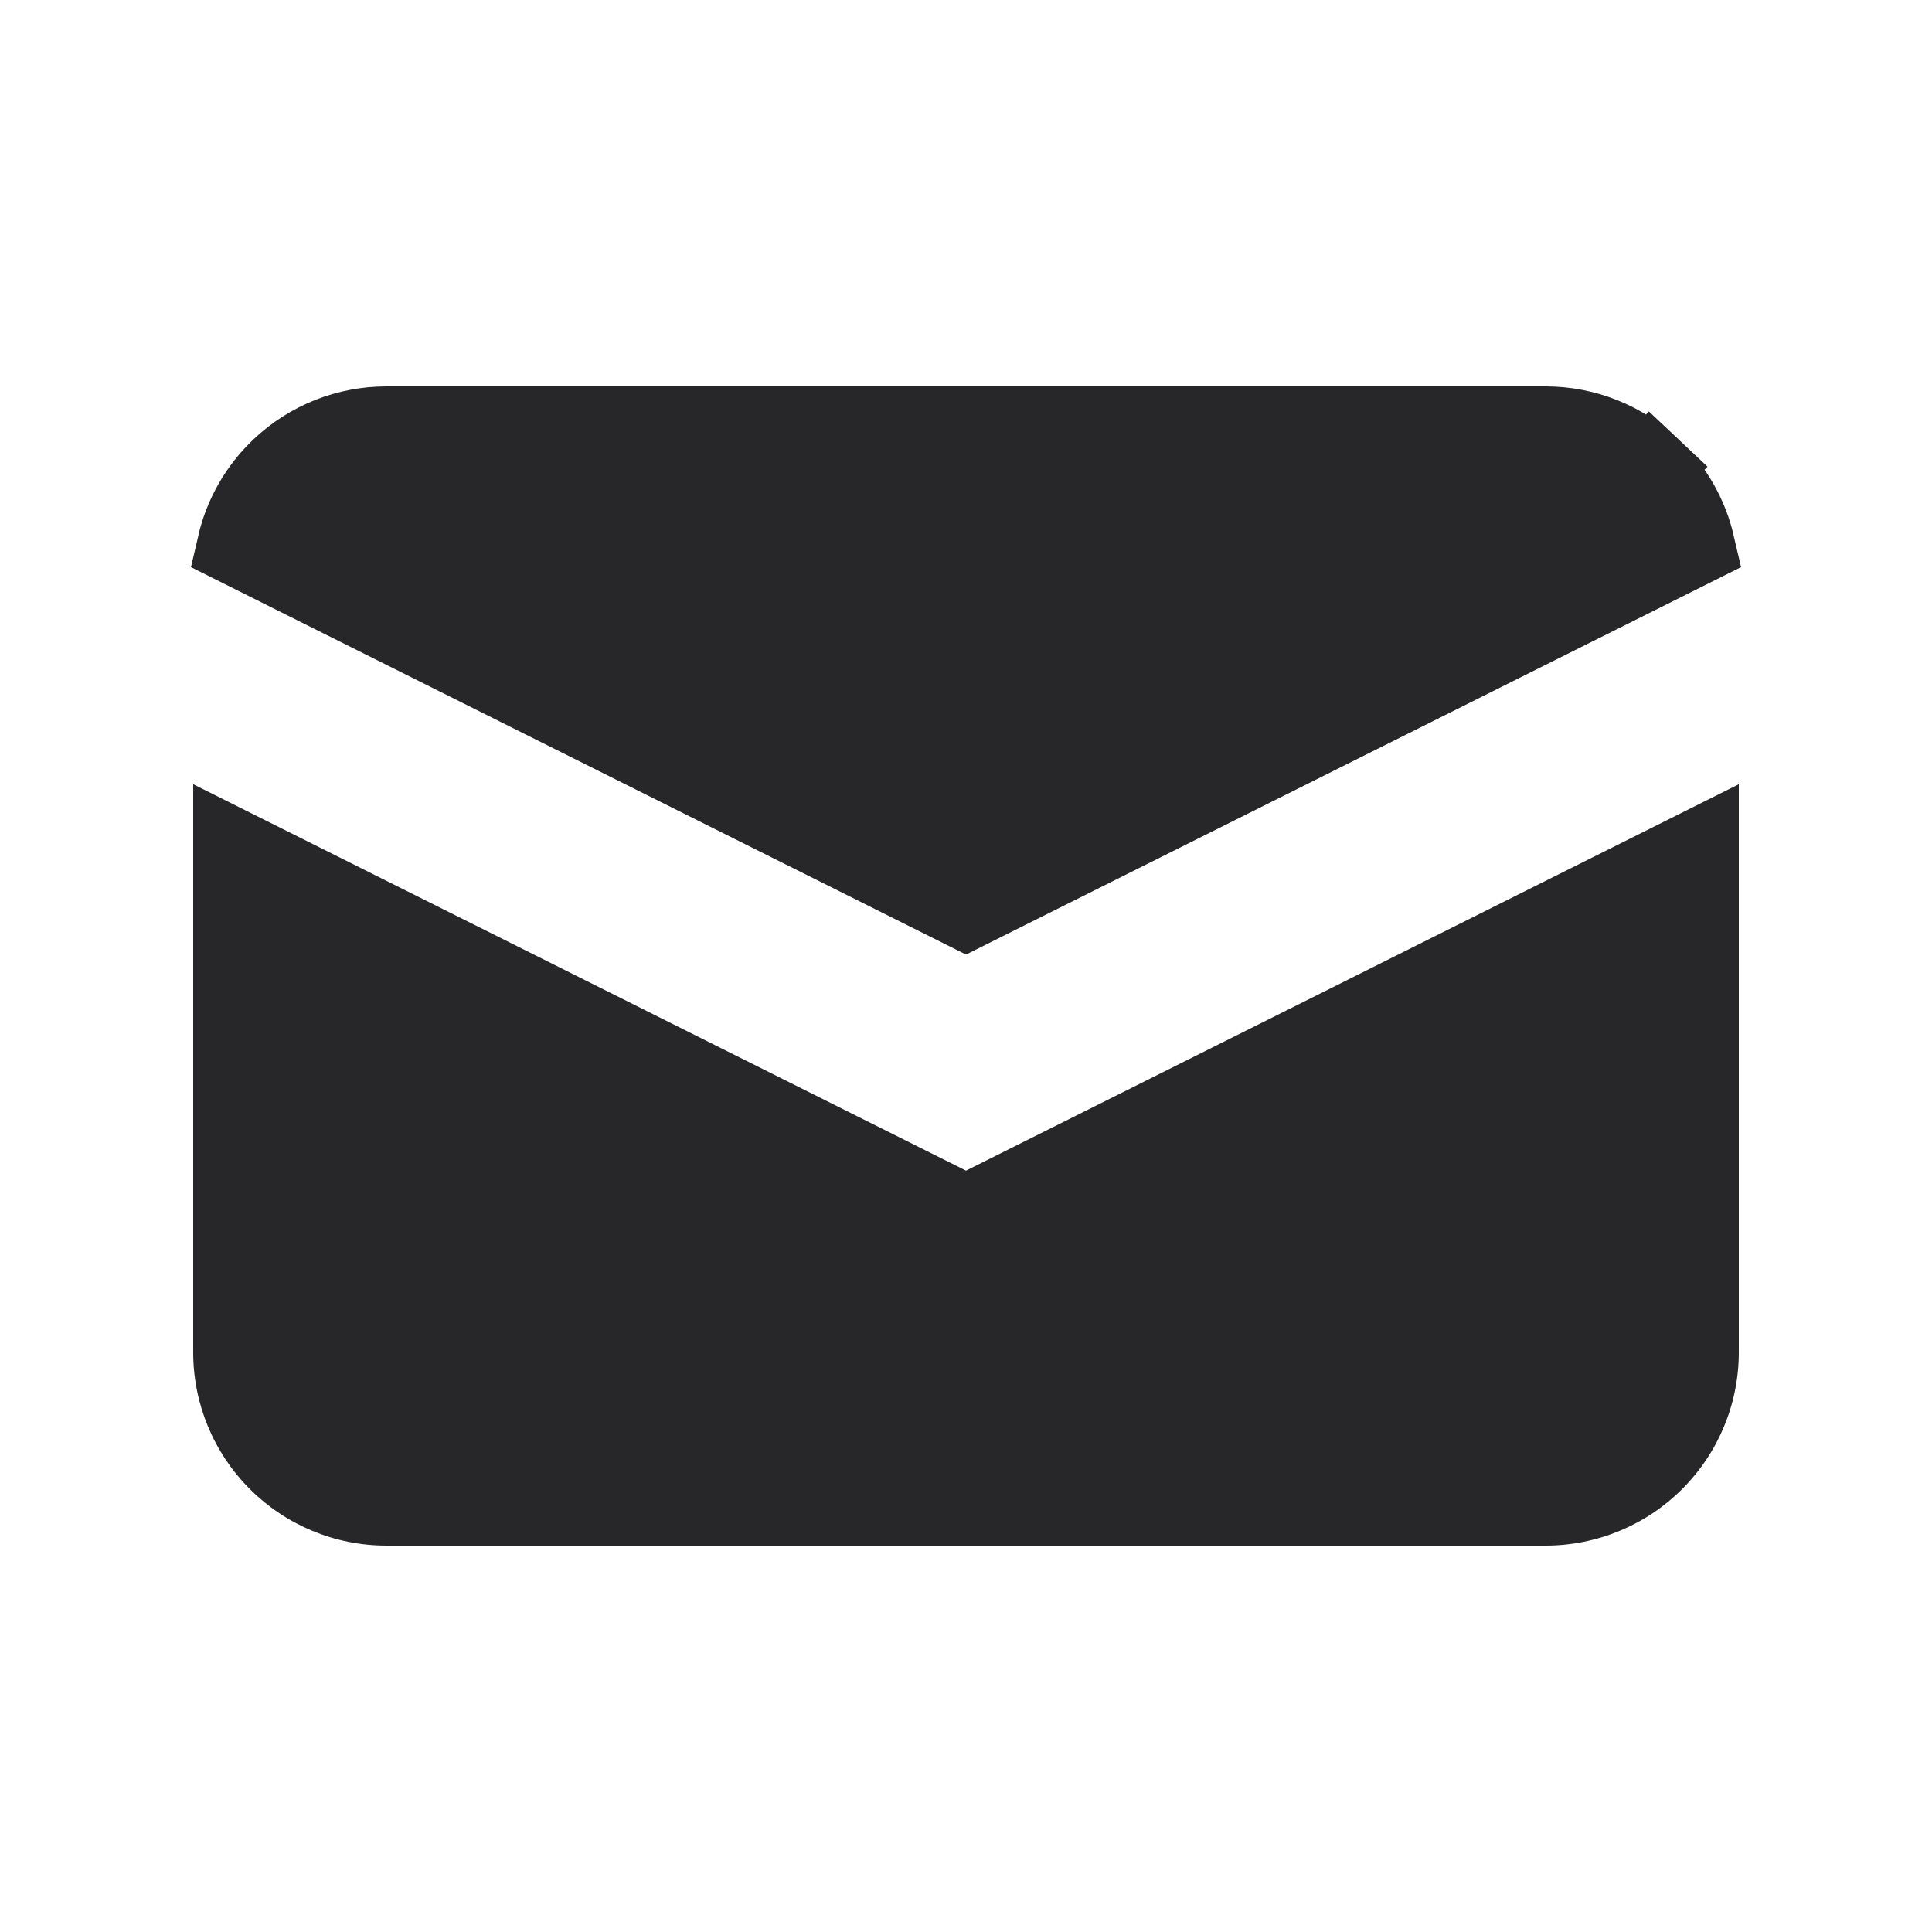
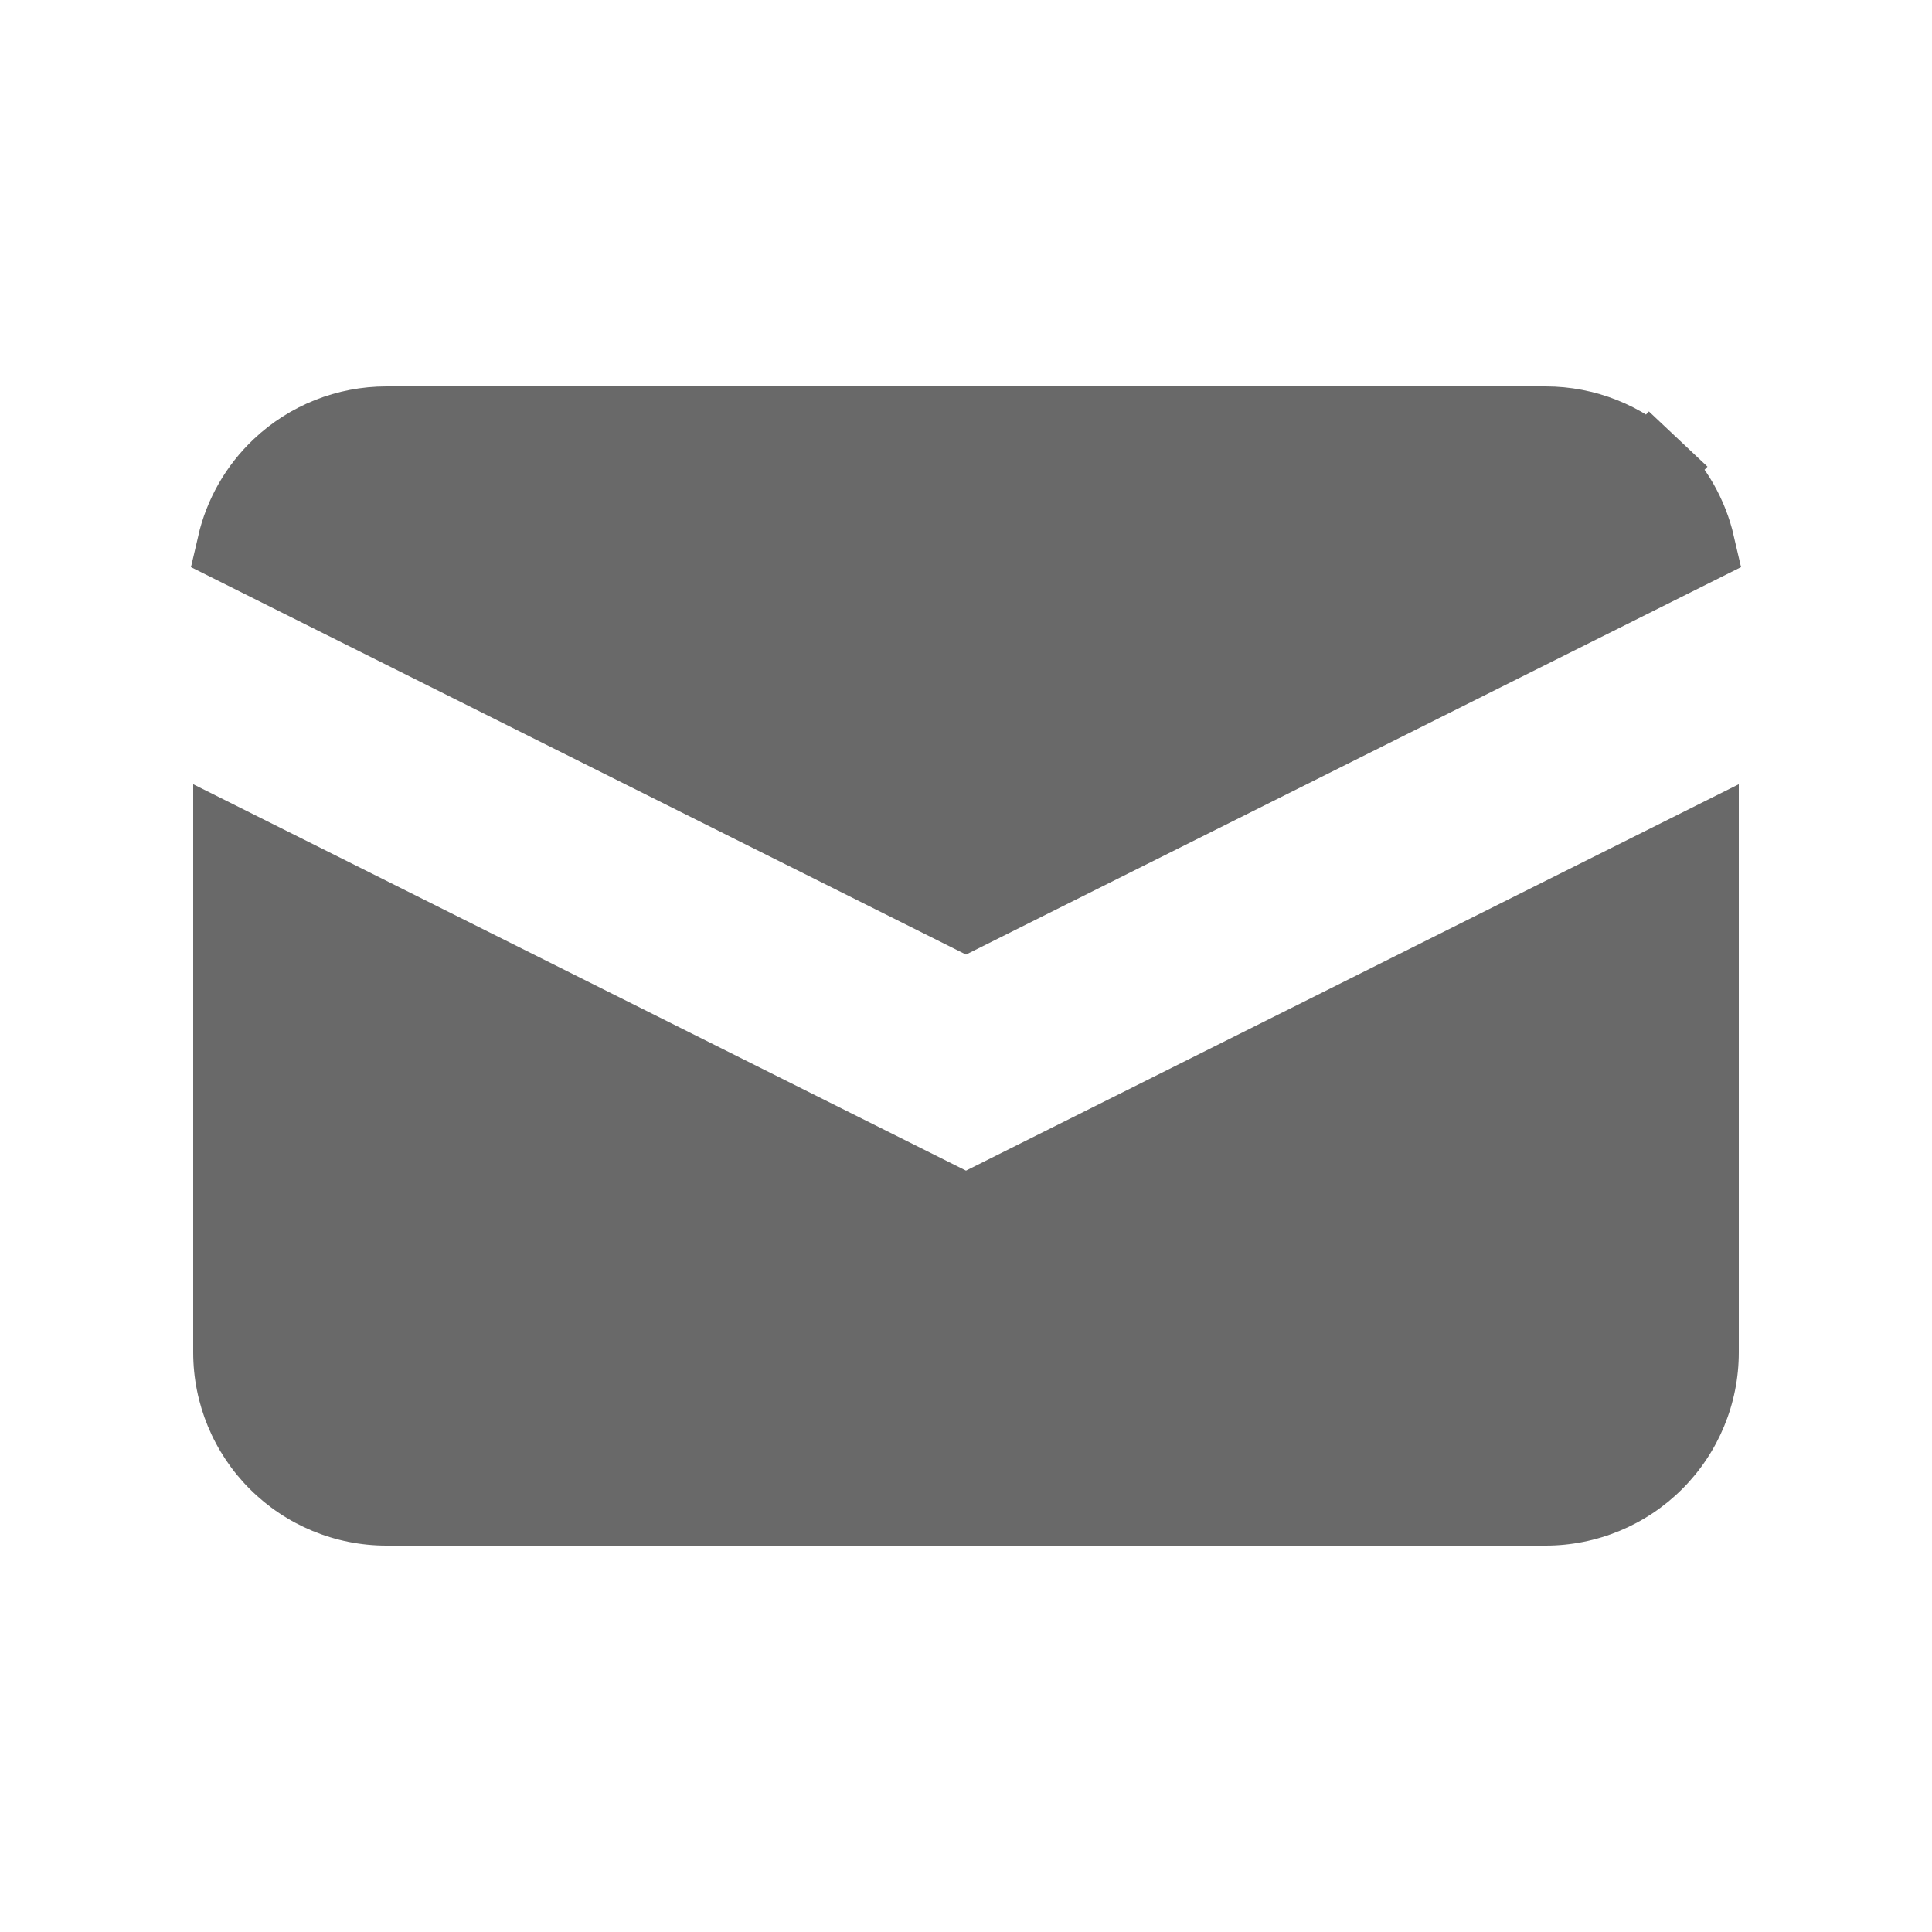
<svg xmlns="http://www.w3.org/2000/svg" width="24" height="24" viewBox="0 0 24 24" fill="none">
-   <path d="M19.2 5.3H19.2C19.685 5.3 20.151 5.485 20.504 5.818L20.847 5.454L20.504 5.818C20.779 6.077 20.968 6.41 21.052 6.774L12 11.299L2.948 6.774C3.032 6.41 3.221 6.077 3.496 5.818C3.848 5.485 4.315 5.3 4.8 5.3H4.8H19.2Z" fill="#27272A" stroke="#27272A" />
-   <path d="M21.6 9.742L12 14.542L2.4 9.742V16.8C2.4 17.437 2.653 18.047 3.103 18.497C3.553 18.947 4.163 19.2 4.8 19.2H19.2C19.836 19.2 20.447 18.947 20.897 18.497C21.347 18.047 21.6 17.437 21.6 16.8V9.742Z" fill="#27272A" />
+   <path d="M19.2 5.3H19.2C19.685 5.3 20.151 5.485 20.504 5.818L20.847 5.454L20.504 5.818C20.779 6.077 20.968 6.41 21.052 6.774L12 11.299L2.948 6.774C3.032 6.41 3.221 6.077 3.496 5.818C3.848 5.485 4.315 5.3 4.8 5.3H4.8H19.2Z" fill="#696969" stroke="#696969" />
+   <path d="M21.6 9.742L12 14.542L2.4 9.742V16.8C2.4 17.437 2.653 18.047 3.103 18.497C3.553 18.947 4.163 19.2 4.8 19.2H19.2C19.836 19.2 20.447 18.947 20.897 18.497C21.347 18.047 21.6 17.437 21.6 16.8V9.742Z" fill="#696969" />
</svg>
